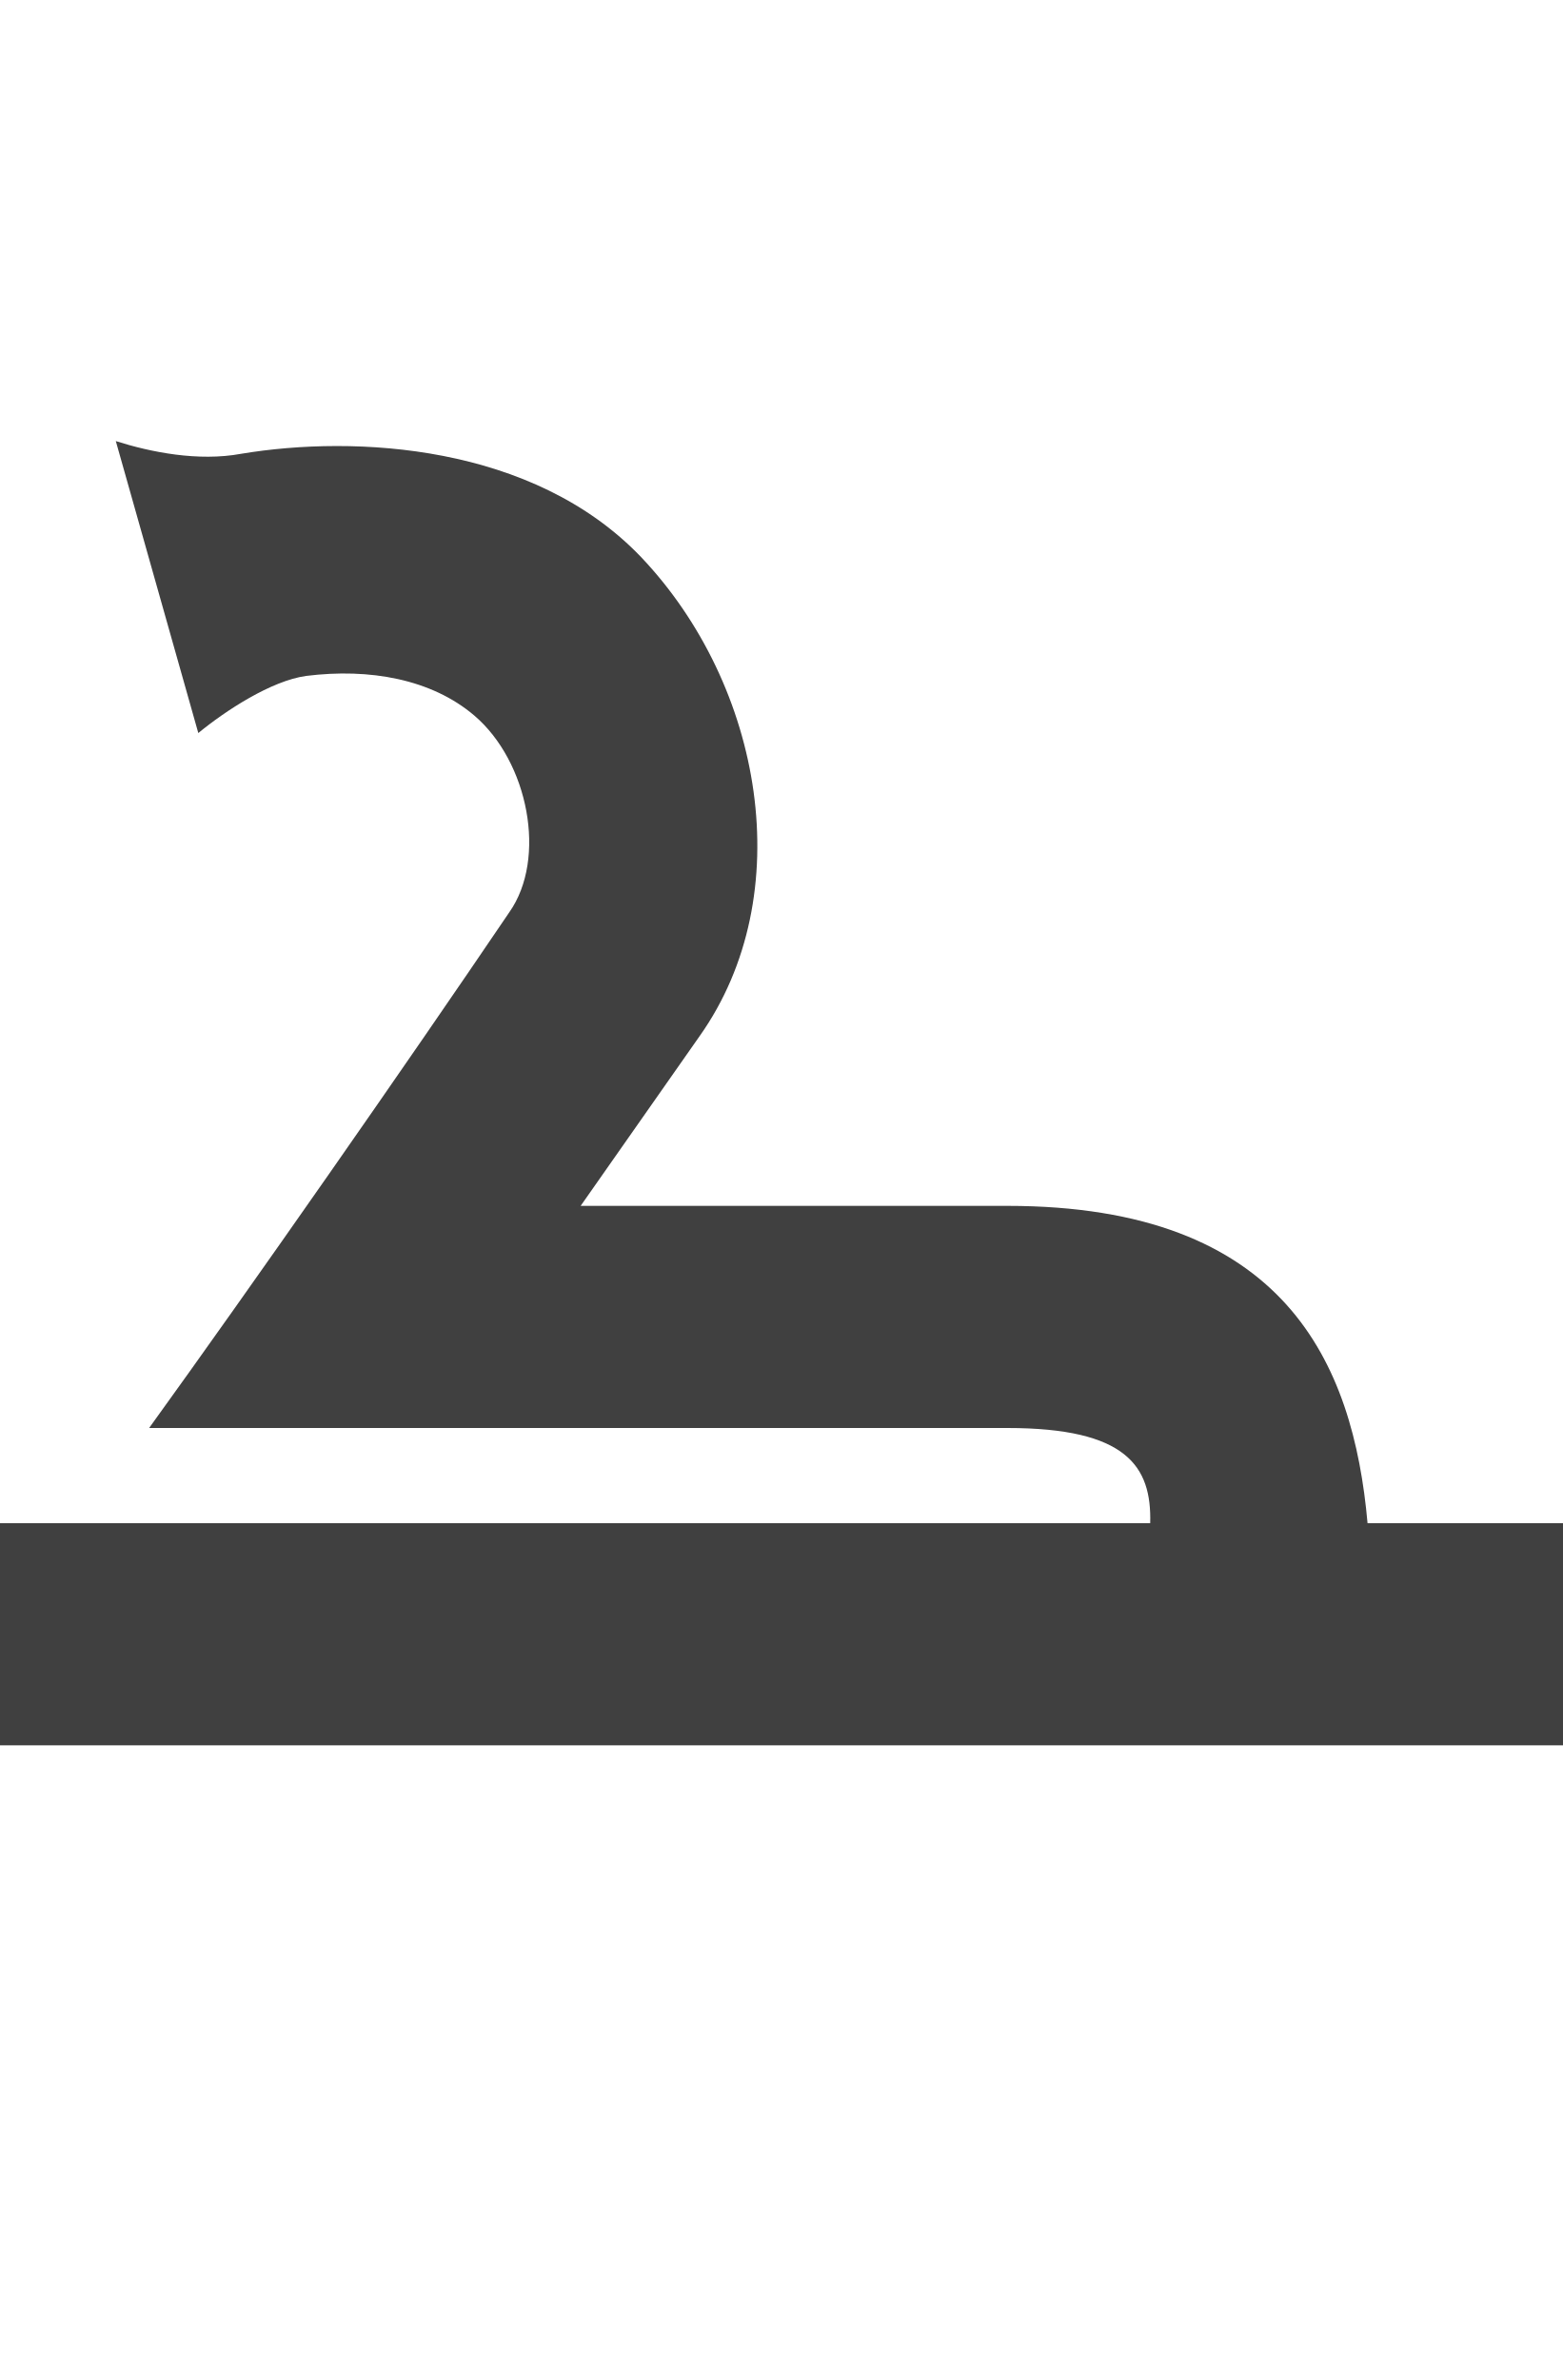
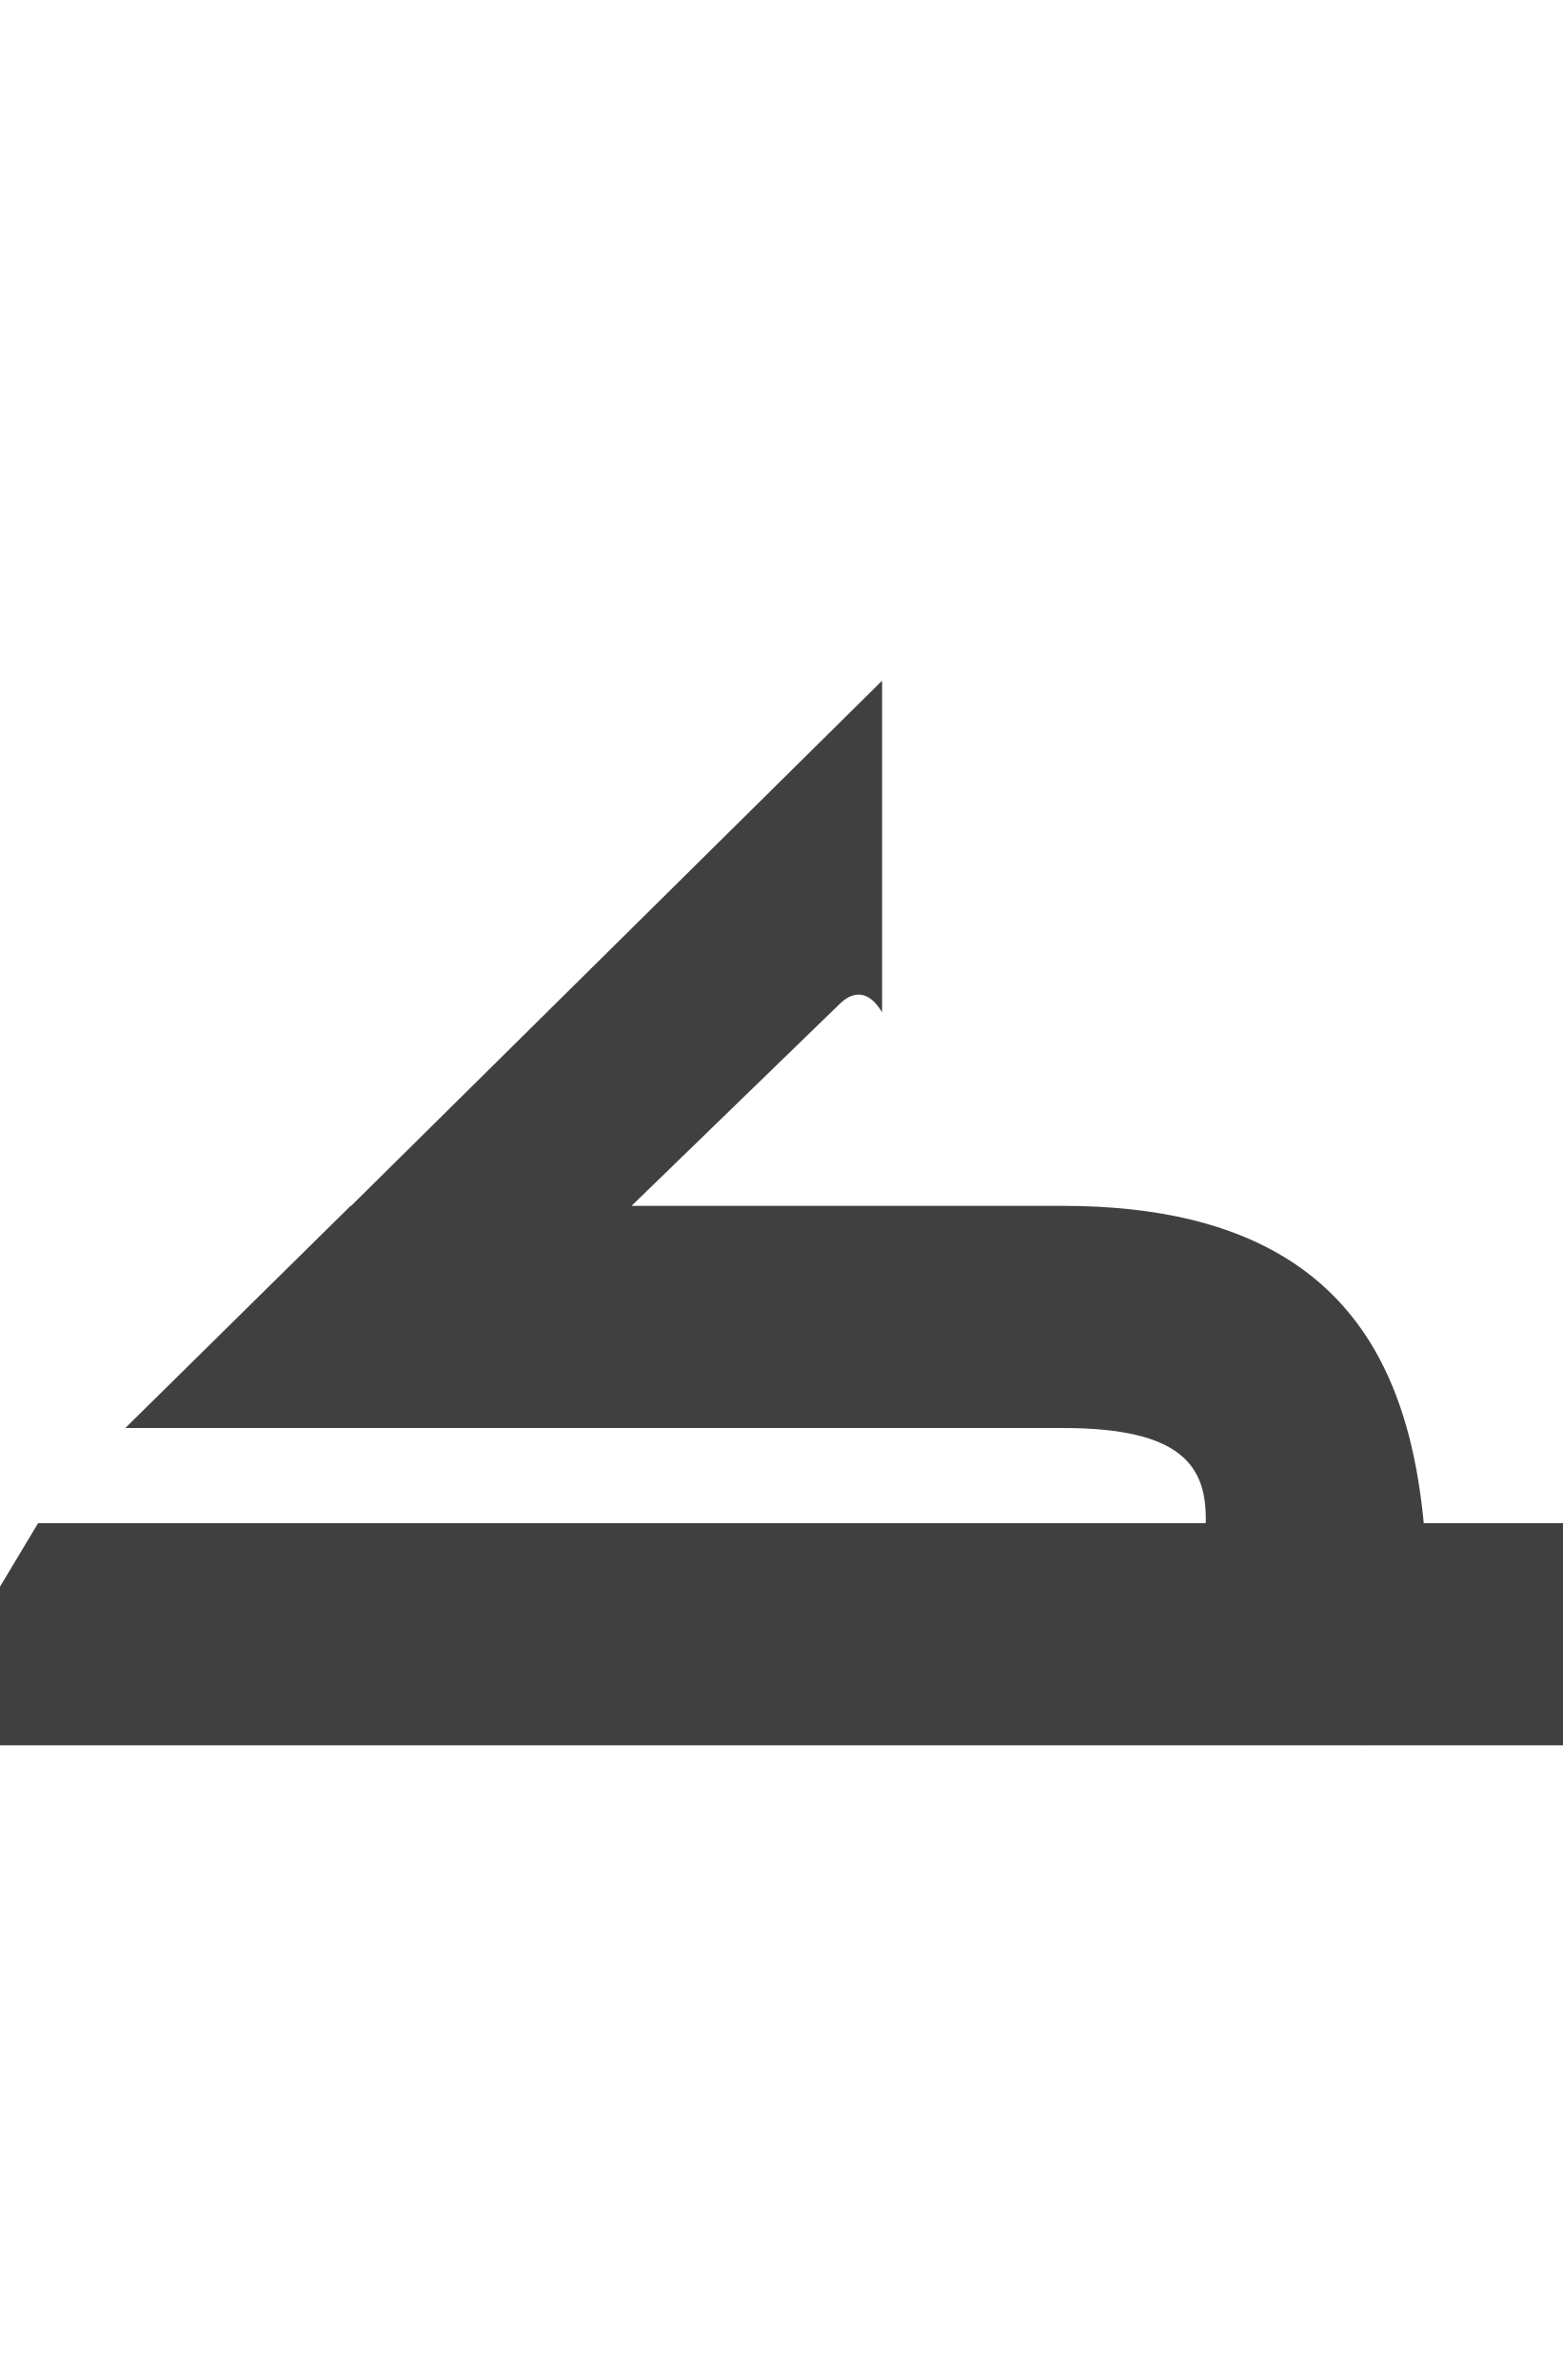
<svg xmlns="http://www.w3.org/2000/svg" version="1.1" viewBox="0 0 985.0 1500.0" width="985.0" height="1500.0">
  <g transform="matrix(1 0 0 -1 0 1100.0)">
-     <path opacity="0.75" d="M-20.0 0.0H1005.0V140.0H862.0C853.0 241.0 810.0 340.0 635.0 340.0H366.0L441.0 447.0C504.0 536.0 481.0 668.0 404.0 749.0C336.0 820.0 224.0 826.0 152.0 814.0C125.0 809.0 95.0 815.0 73.0 822.0L125.0 638.0C142.0 652.0 171.0 671.0 193.0 674.0C233.0 679.0 272.0 672.0 299.0 649.0C333.0 620.0 345.0 559.0 321.0 525.0C256.0 429.0 159.0 290.0 94.0 200.0H635.0C710.0 200.0 726.0 176.0 725.0 140.0H-19.0L-20.0 0.0Z" />
+     <path opacity="0.75" d="M809.0 0.0H1005.0V140.0H809.0V0.0ZM-60.0 0.0H860.0C860.0 0.0 900.0 -2.0 900.0 23.0C900.0 143.0 917.0 340.0 670.0 340.0H221.0L79.0 200.0H670.0C745.0 200.0 761.0 176.0 760.0 140.0H24.0L-60.0 0.0ZM263.0 209.0 529.0 467.0C537.0 475.0 547.0 477.0 556.0 462.0V671.0L192.0 311.0L263.0 209.0Z" />
  </g>
</svg>
